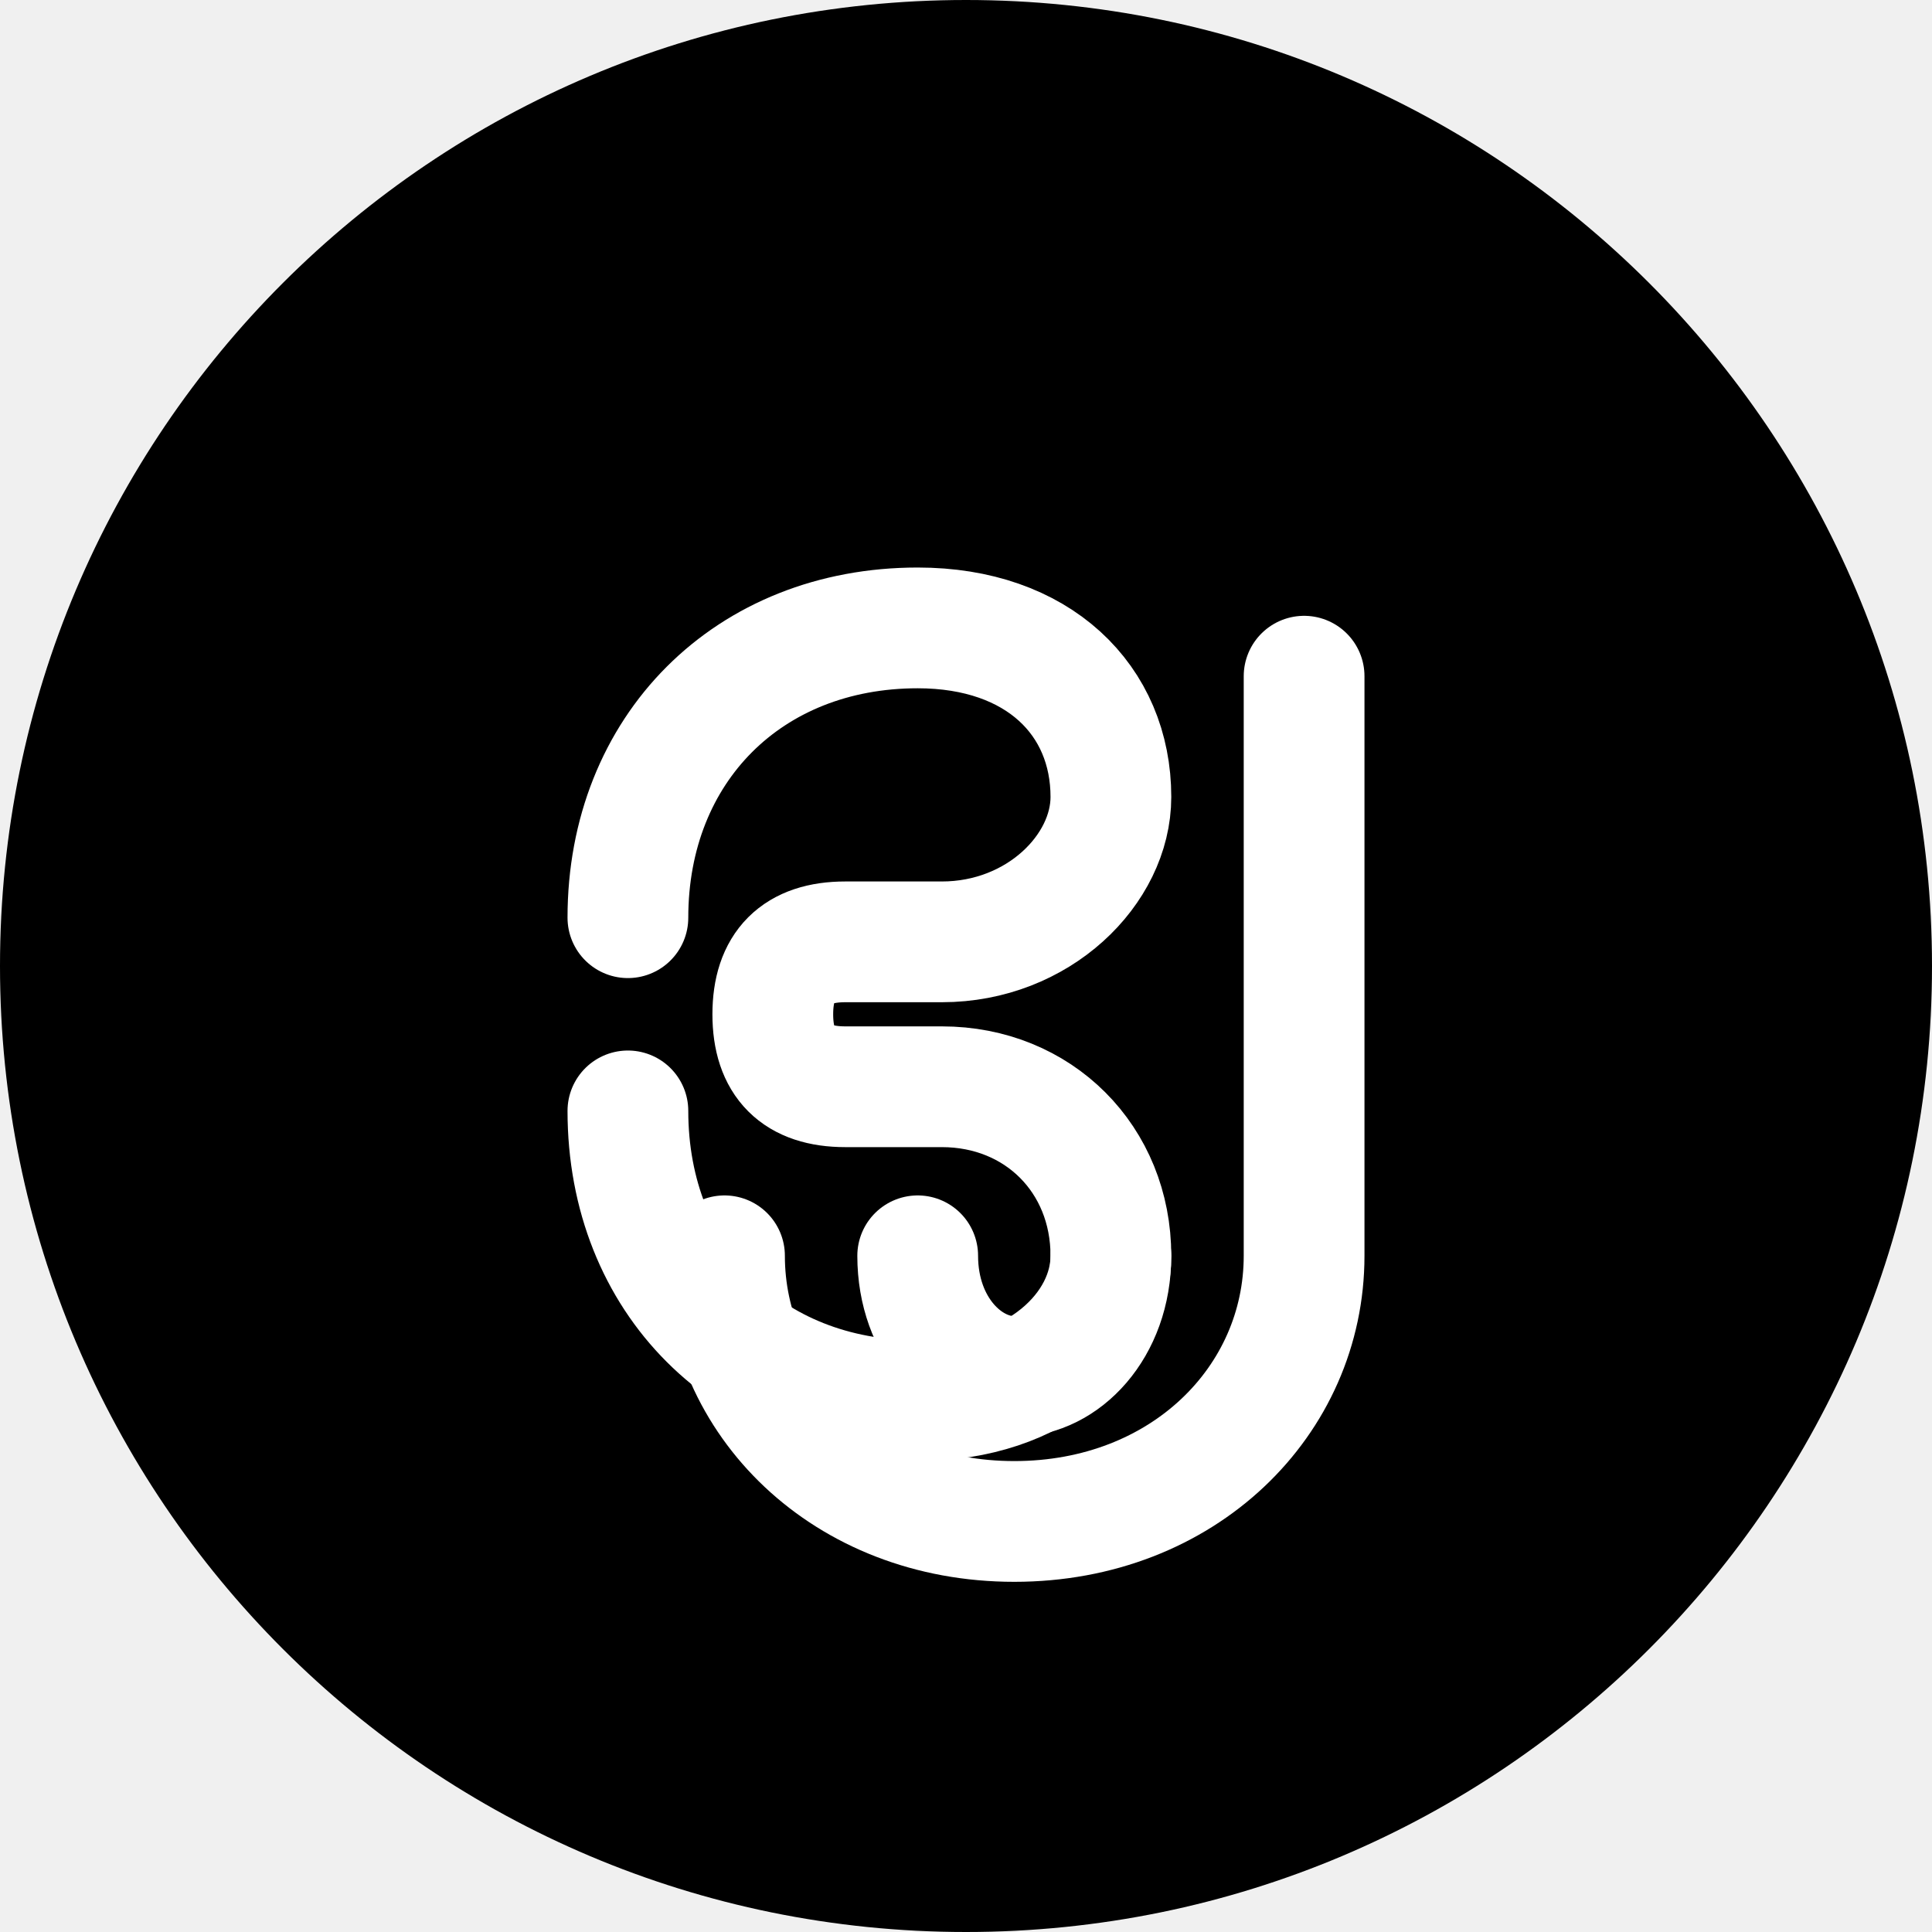
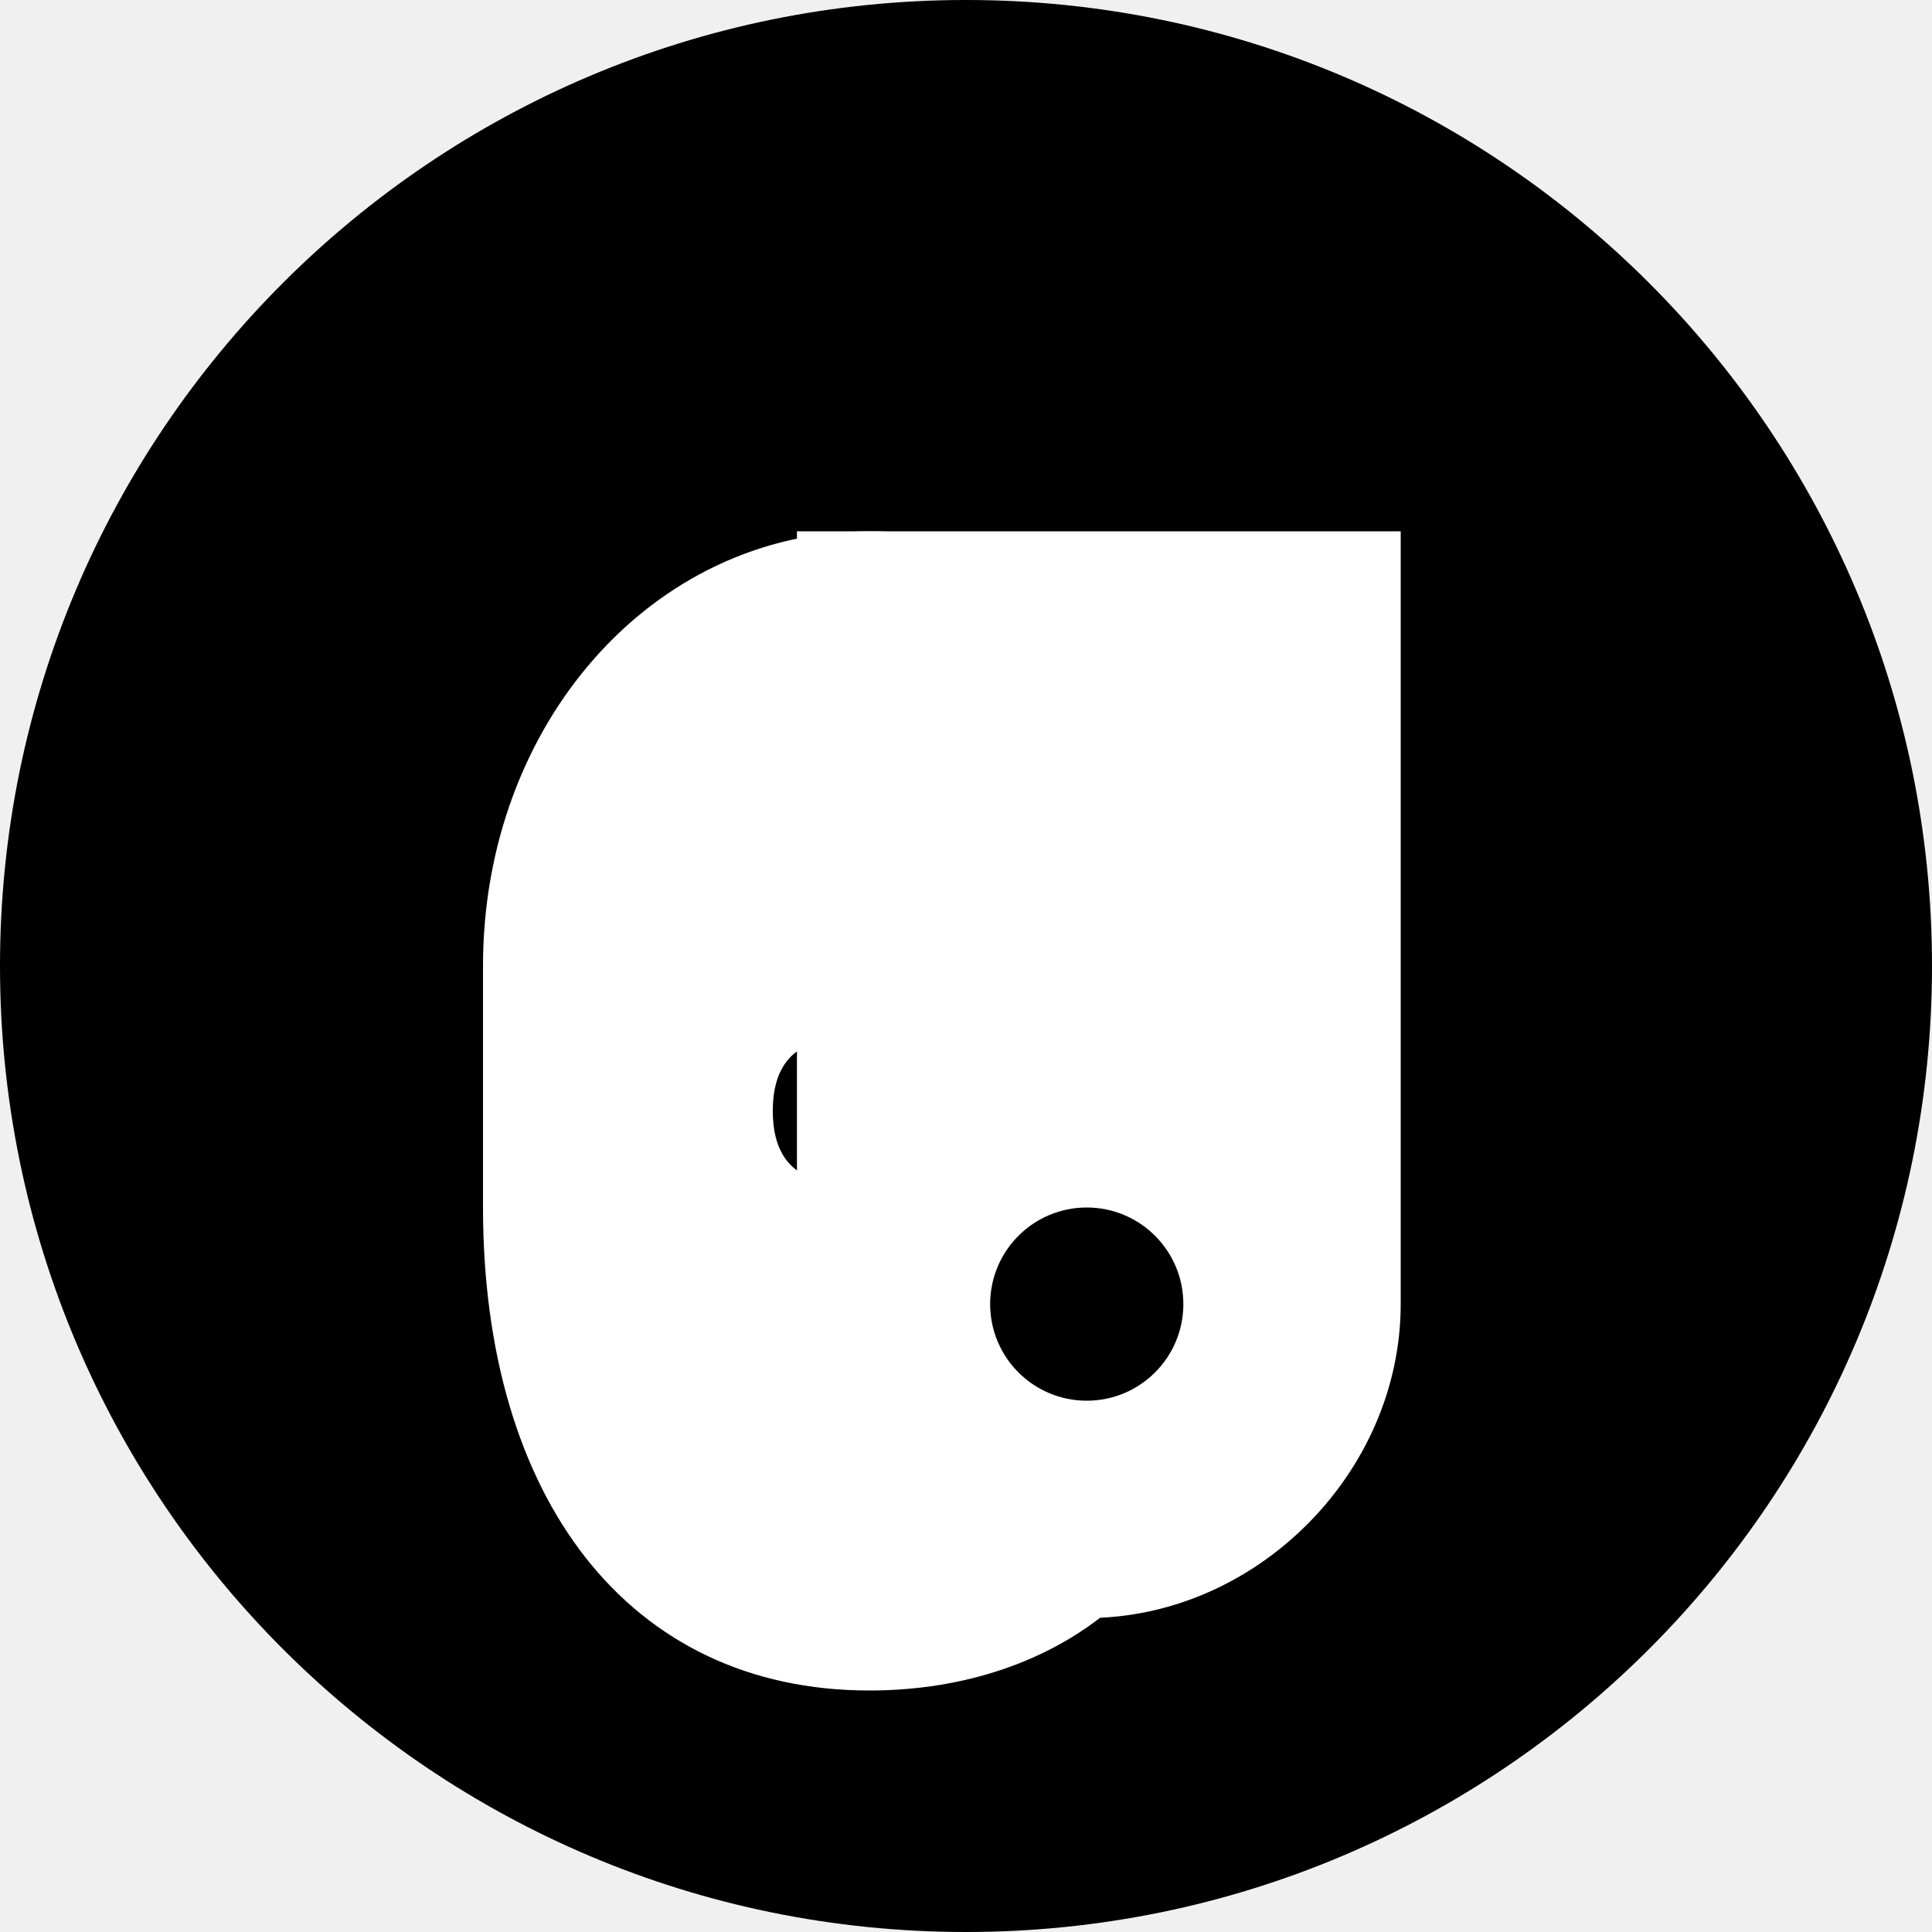
<svg xmlns="http://www.w3.org/2000/svg" width="40" height="40" viewBox="0 0 40 40" fill="none">
  <defs>
    <linearGradient id="faviconGradient" x1="0" y1="0" x2="40" y2="40" gradientUnits="userSpaceOnUse">
      <stop offset="0%" stopColor="#1e40af" />
      <stop offset="50%" stopColor="#2563eb" />
      <stop offset="100%" stopColor="#3b82f6" />
    </linearGradient>
  </defs>
  <circle cx="20" cy="20" r="20" fill="url(#faviconGradient)" />
-   <path d="M13 19C13 15.5 15.5 13 19 13C21.5 13 23 14.5 23 16.5C23 18 21.5 19.5 19.5 19.5H17.5C16.5 19.5 16 20 16 21C16 22 16.5 22.5 17.5 22.5H19.5C21.5 22.5 23 24 23 26C23 27.5 21.5 29 19 29C15.5 29 13 26.5 13 23" stroke="white" stroke-width="2.5" stroke-linecap="round" stroke-linejoin="round" fill="none" />
-   <path d="M27 14V26C27 29 24.5 31.5 21 31.5C17.5 31.5 15 29 15 26" stroke="white" stroke-width="2.5" stroke-linecap="round" stroke-linejoin="round" fill="none" />
-   <path d="M23 26C23 27.5 22 28.5 21 28.5C20 28.5 19 27.5 19 26" stroke="white" stroke-width="2.5" stroke-linecap="round" stroke-linejoin="round" fill="none" />
+   <path d="M10 20C10 15 13.5 11 18 11C22 11 25 13.5 25 17C25 19.5 23 21.5 20.5 21.5H17.5C16.5 21.5 16 22 16 23C16 24 16.5 24.5 17.5 24.5H20.5C23 24.5 25 26.5 25 29C25 32.5 22 35 18 35C13 35 10 31 10 25" fill="white" />
+   <path d="M29 11V27C29 30.5 26 33.5 22.5 33.5C19 33.5 16.5 30.5 16.5 27V11H29Z" fill="white" />
+   <circle cx="22.5" cy="27" r="2" fill="url(#faviconGradient)" />
</svg>
